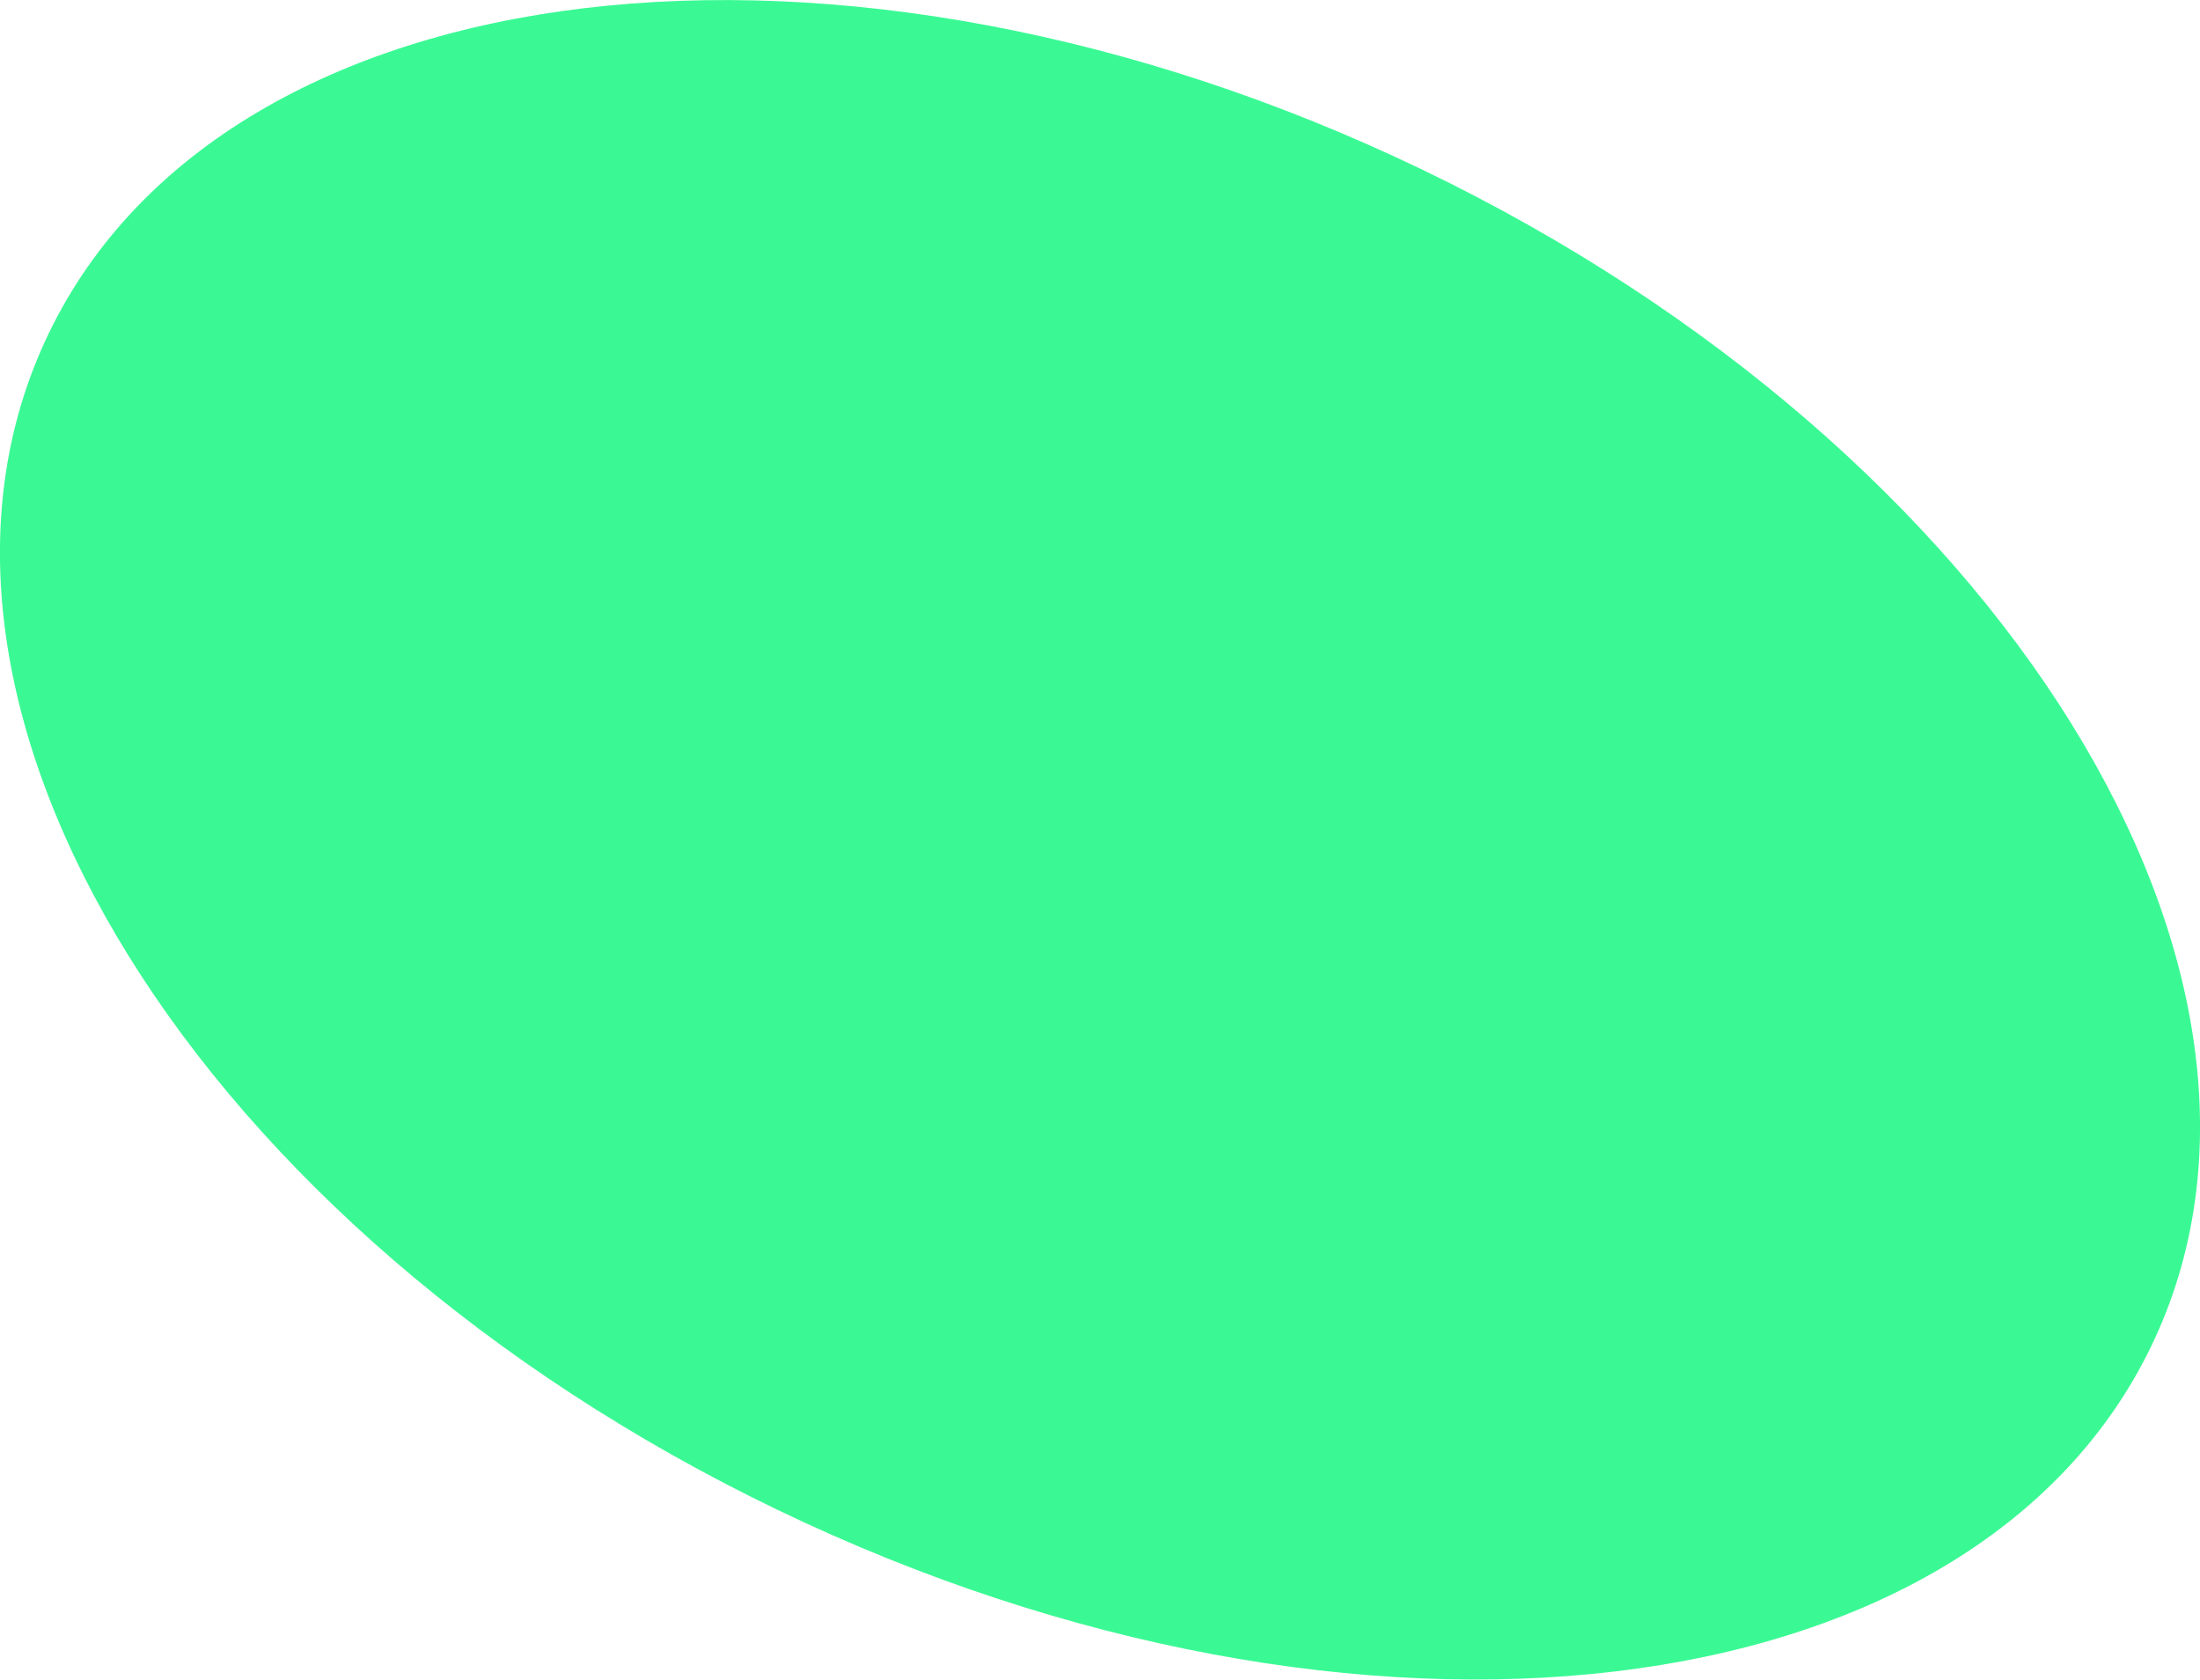
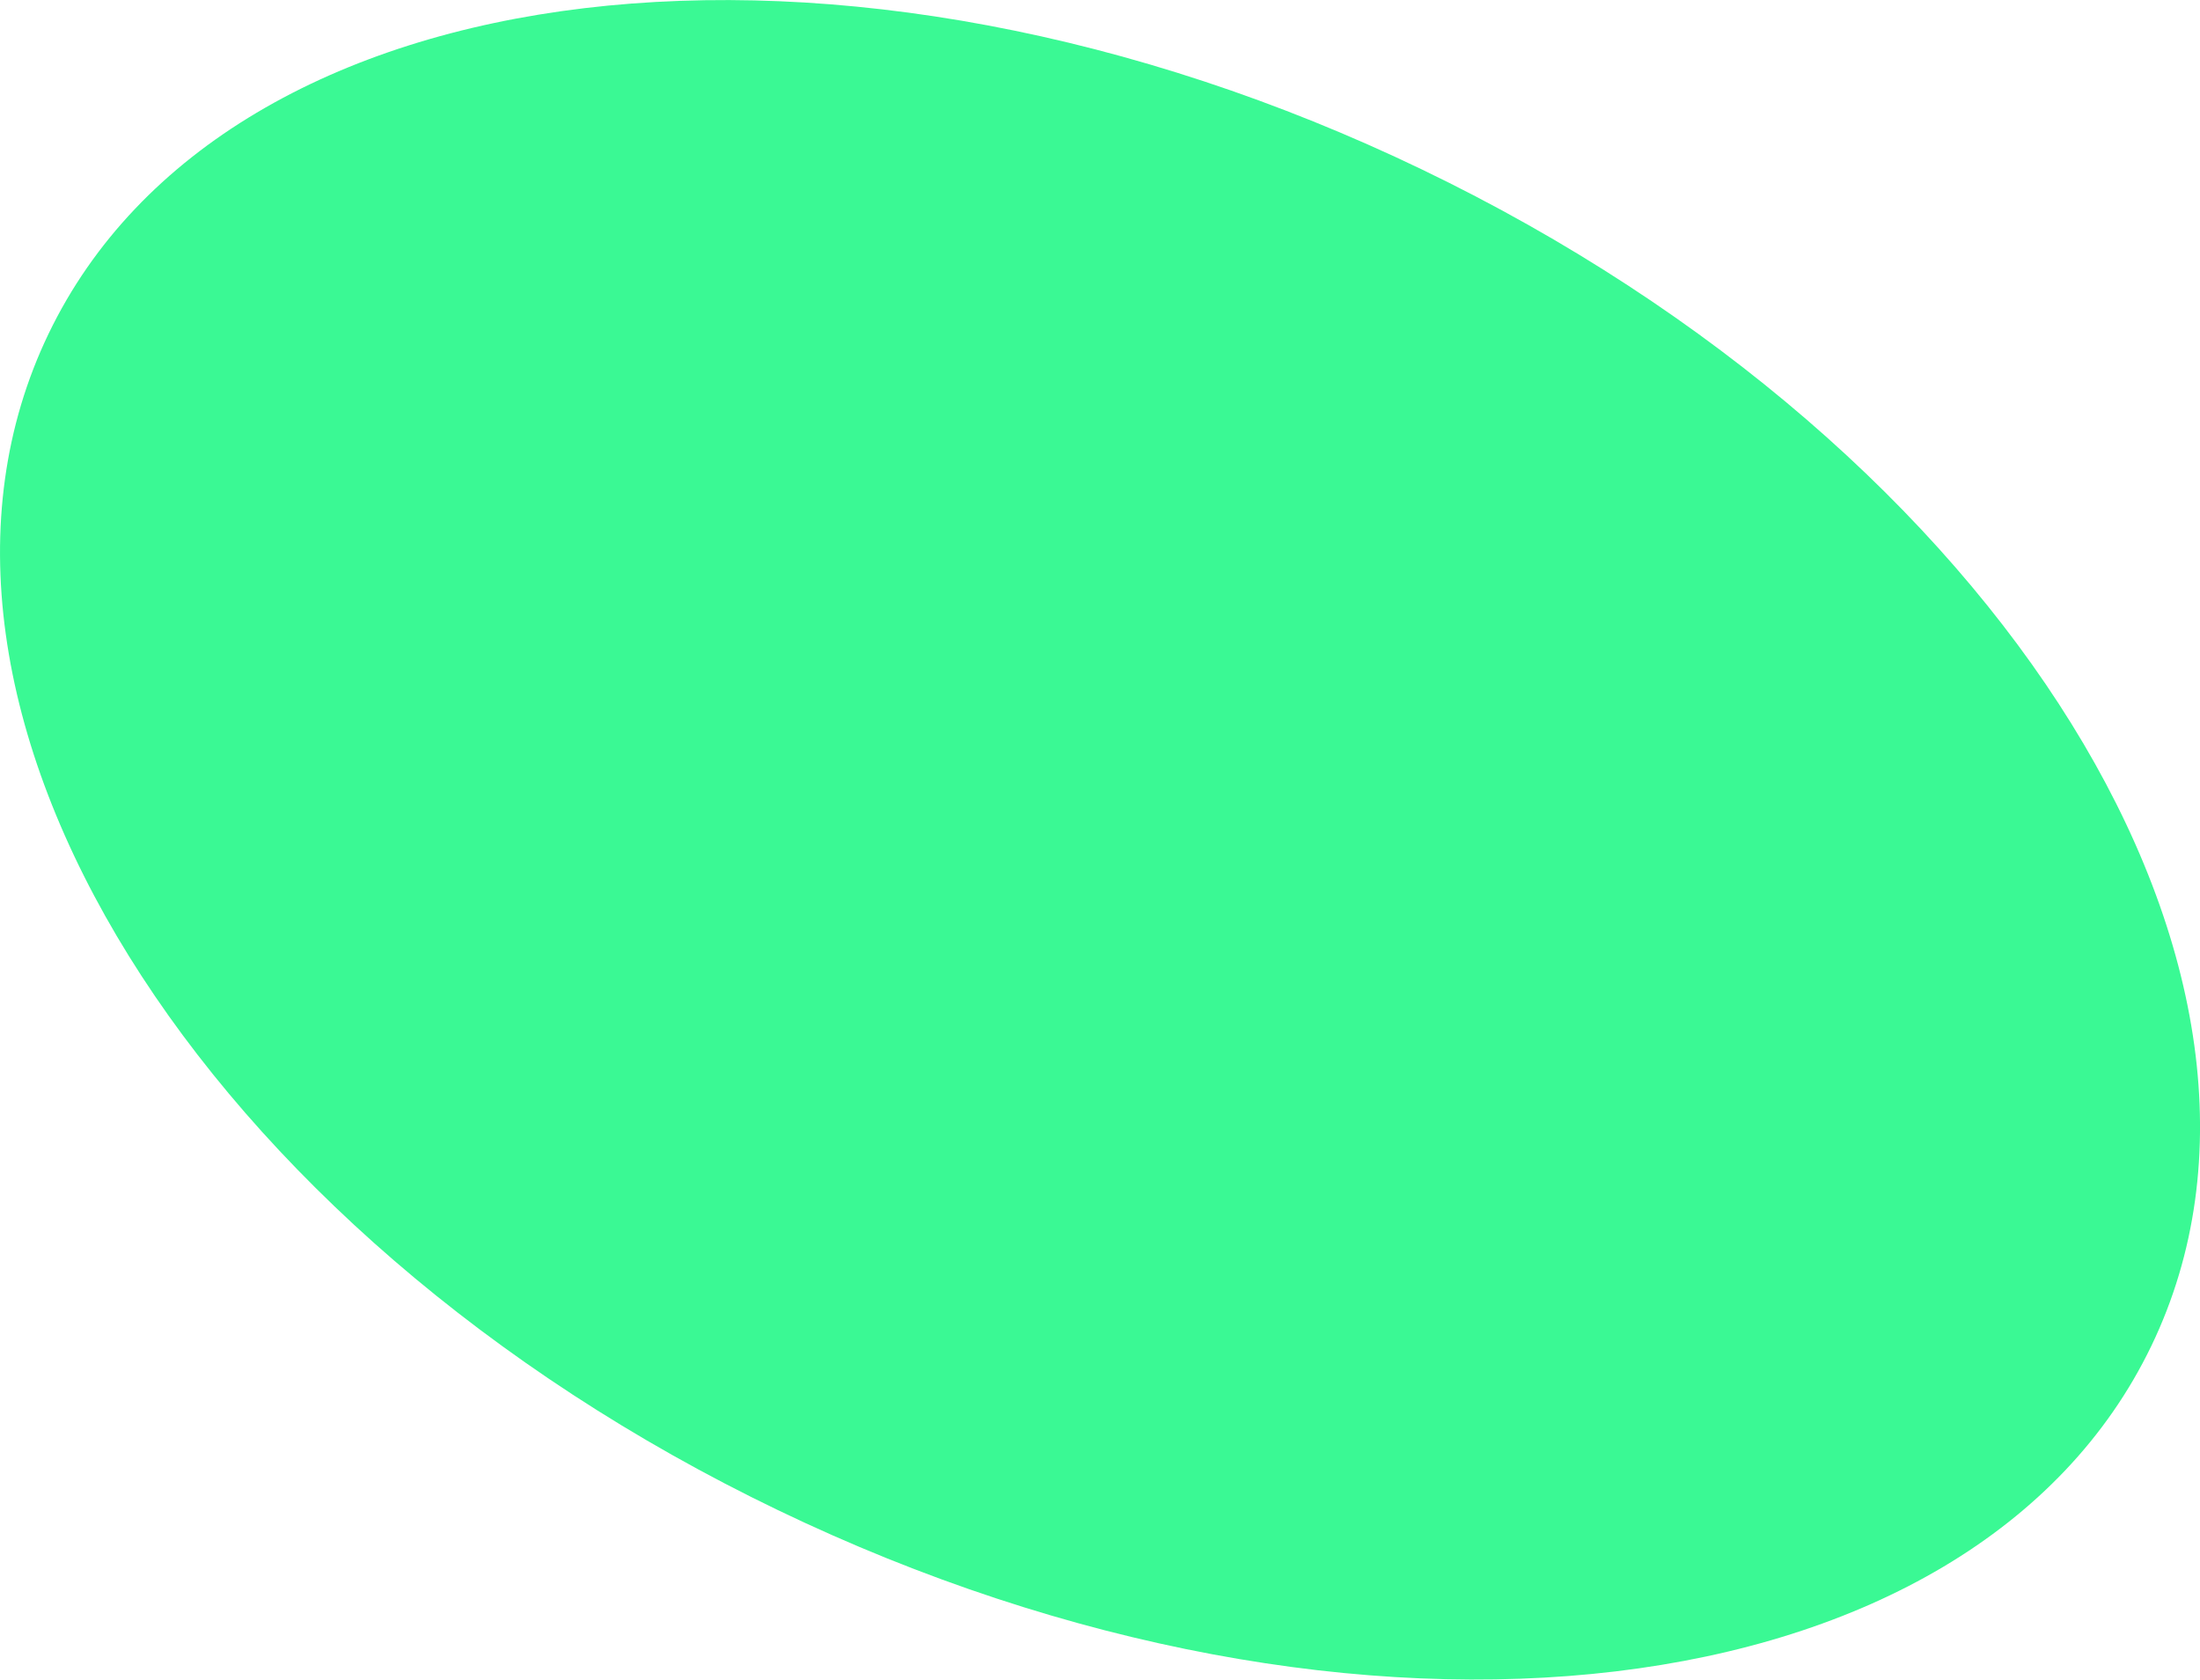
<svg xmlns="http://www.w3.org/2000/svg" preserveAspectRatio="xMidYMid" width="192.313" height="146.813" viewBox="0 0 192.313 146.813">
  <defs>
    <style>
      .cls-1 {
        fill: #3af994;
        fill-rule: evenodd;
      }
    </style>
  </defs>
-   <path d="M124.345,14.837c50.76,24.43,79.289,70.457,63.72,102.804s-69.338,38.765-120.098,14.335S-11.321,61.518,4.247,29.171,73.585-9.593,124.345,14.837Z" class="cls-1" />
+   <path d="M124.345,14.837c50.76,24.43,79.289,70.457,63.72,102.8S118.727,156.406,68,132-11.321,61.518,4.247,29.171s69.338-38.764,120.1-14.334Z" class="cls-1" />
</svg>
